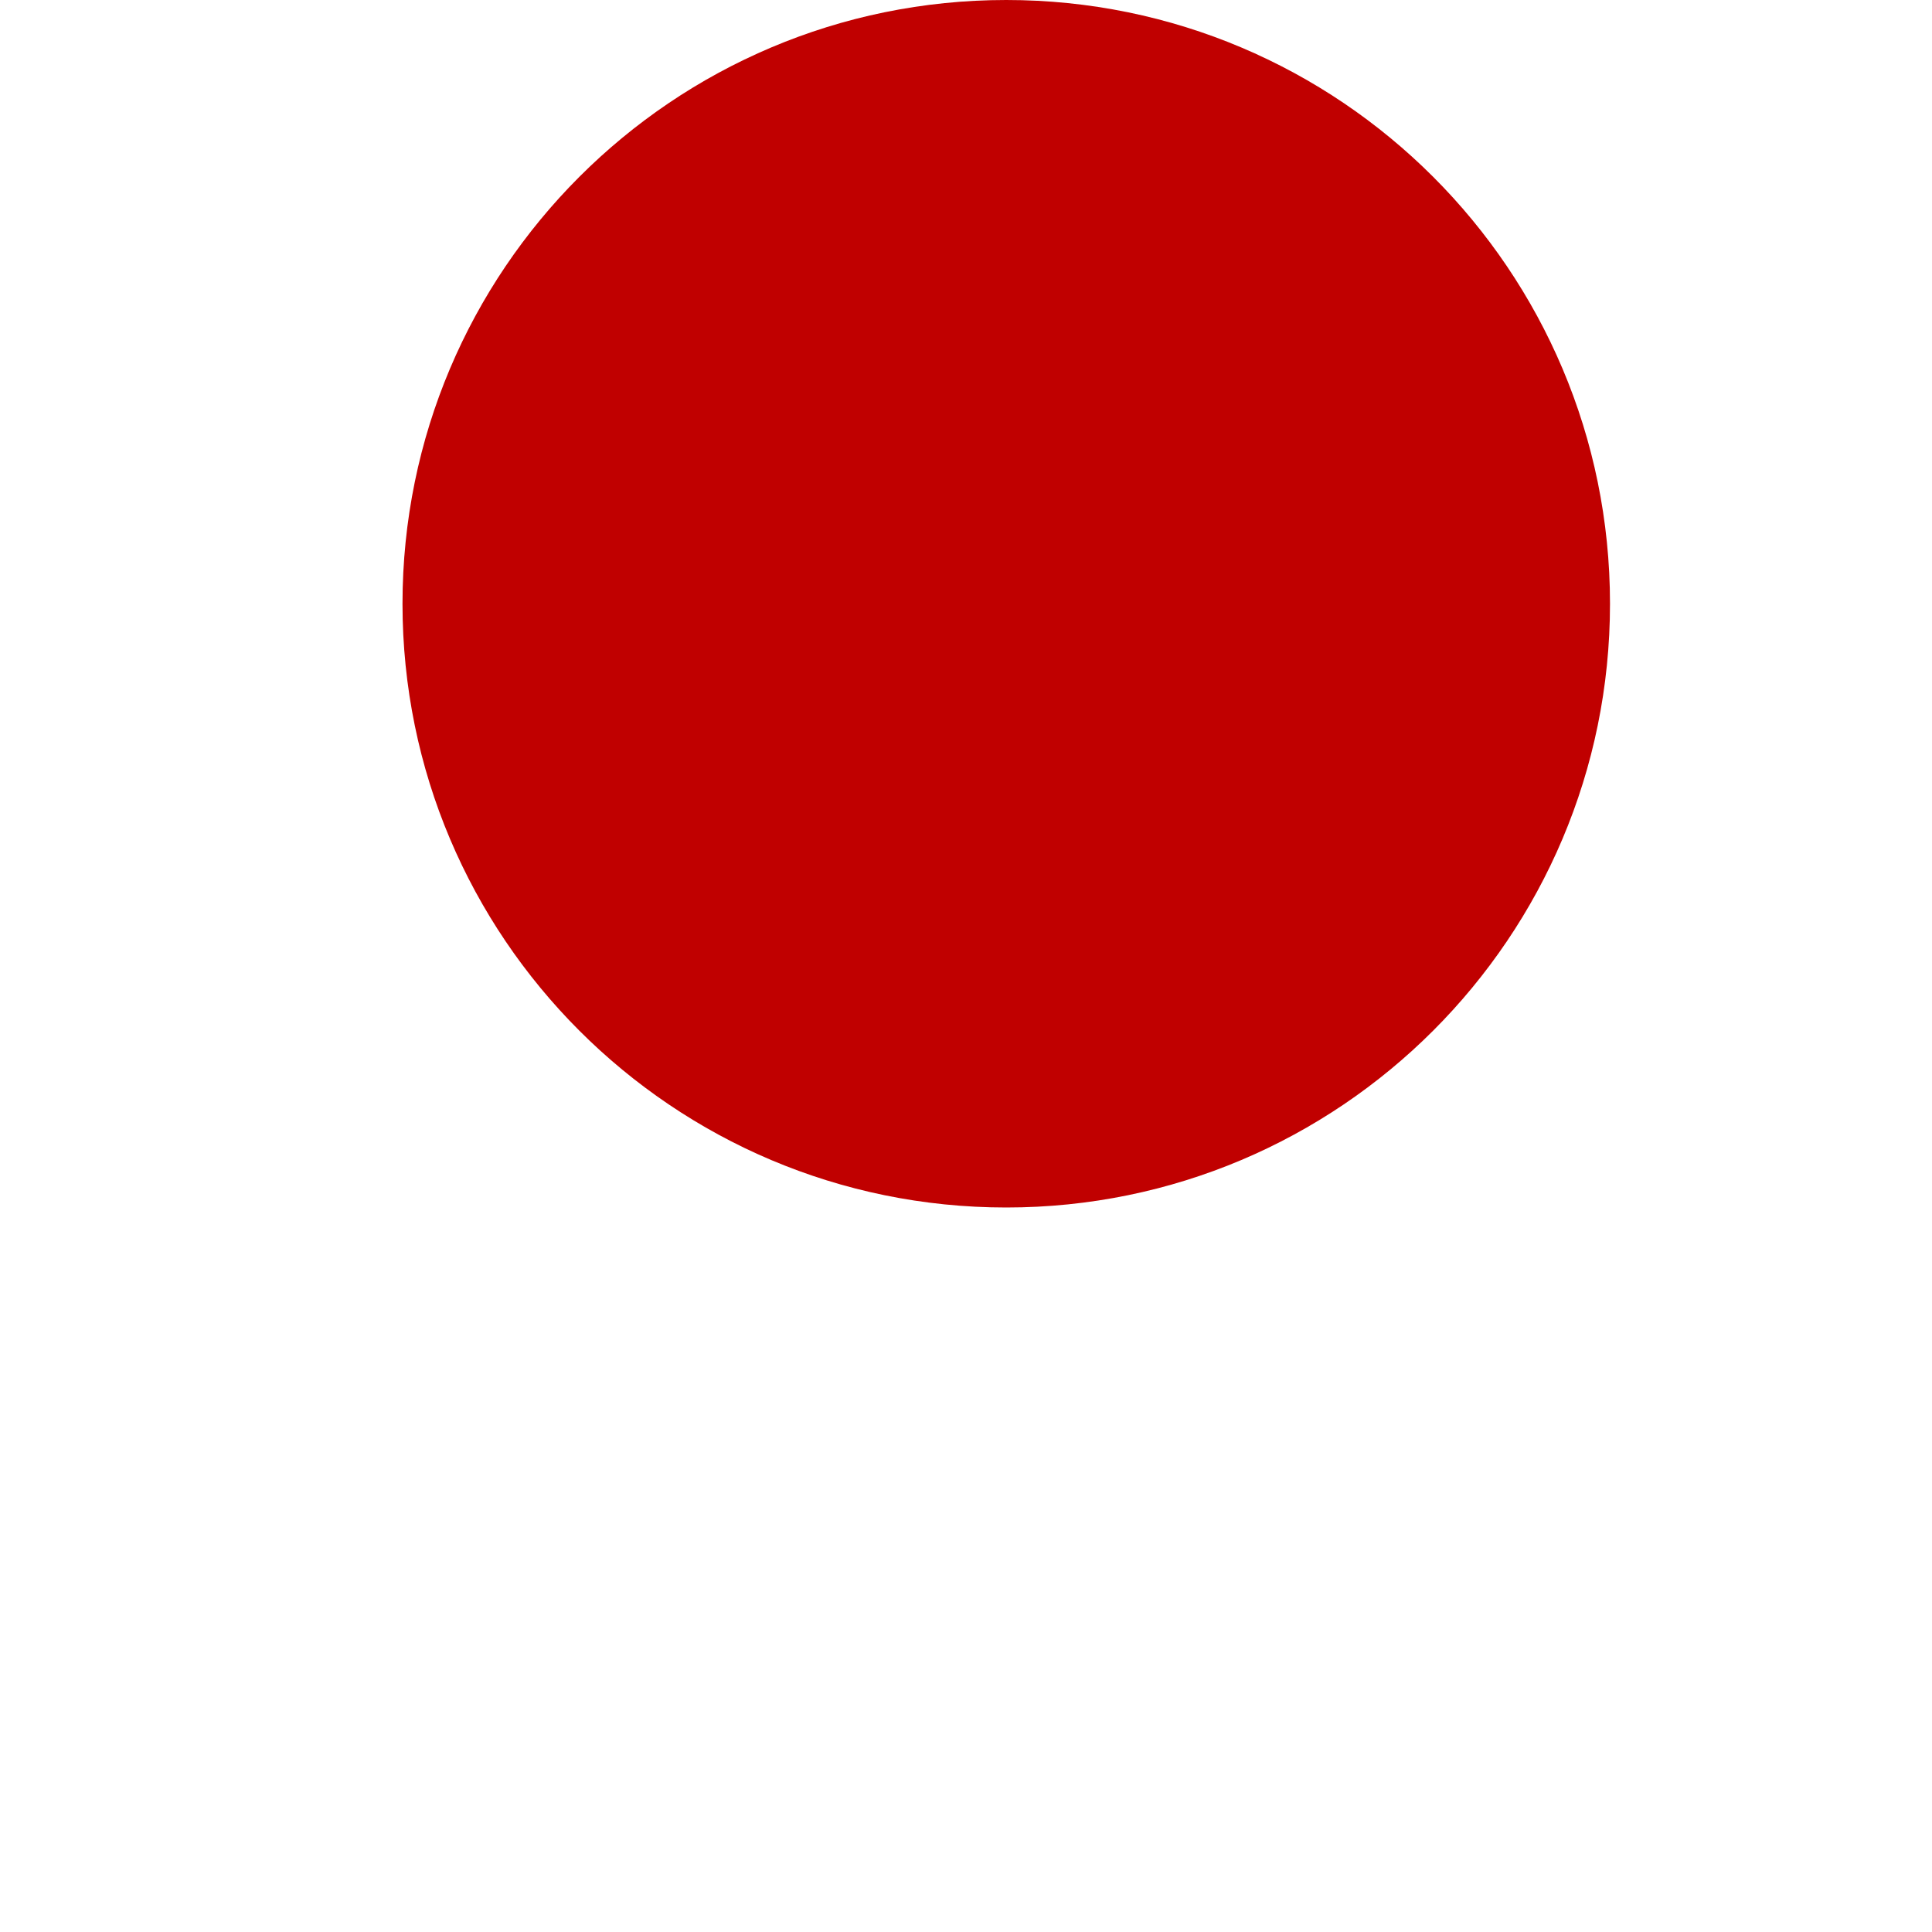
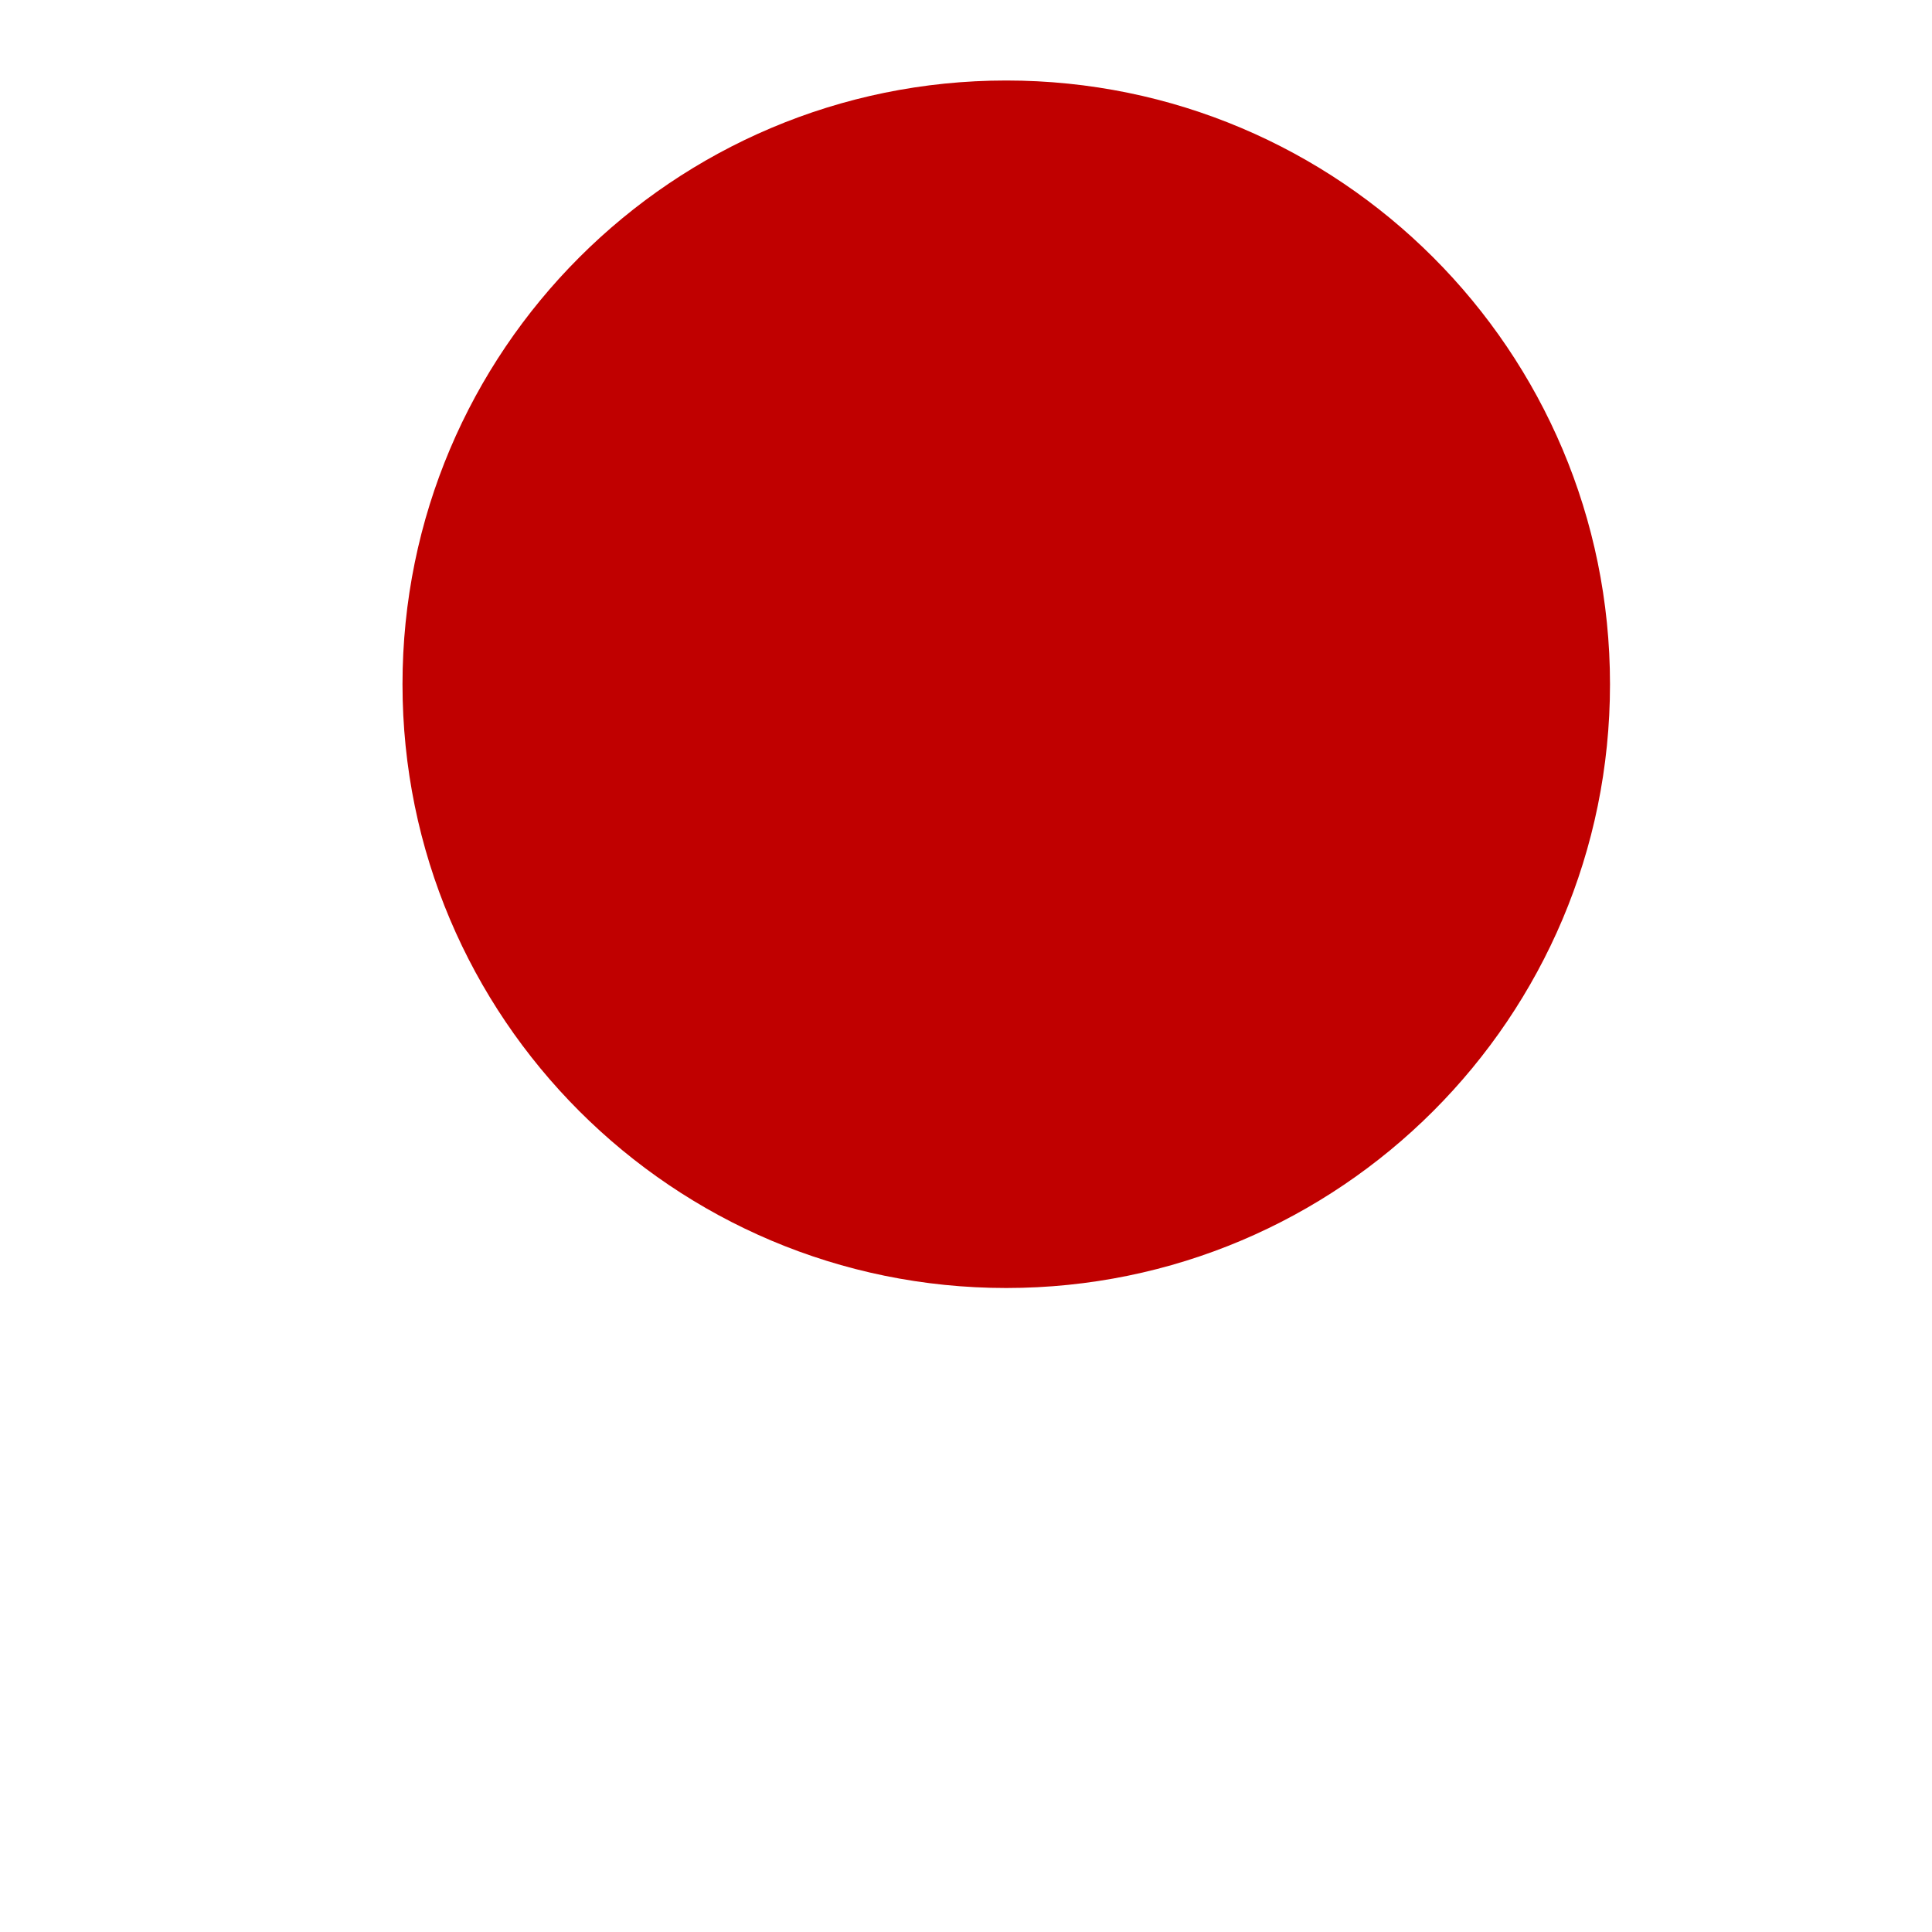
<svg xmlns="http://www.w3.org/2000/svg" width="24" height="24" viewBox="0 0 24 24" fill="none">
-   <path d="M12.5 15C16.642 15 20 11.642 20 7.5C20 3.358 16.642 0 12.5 0C8.358 0 5 3.358 5 7.5C5 11.642 8.358 15 12.5 15Z" fill="#C00000" />
+   <path d="M12.5 16C16.642 16 20 12.642 20 8.5C20 4.358 16.642 1 12.5 1C8.358 1 5 4.358 5 8.5C5 12.642 8.358 16 12.5 16Z" fill="#C00000" />
</svg>
